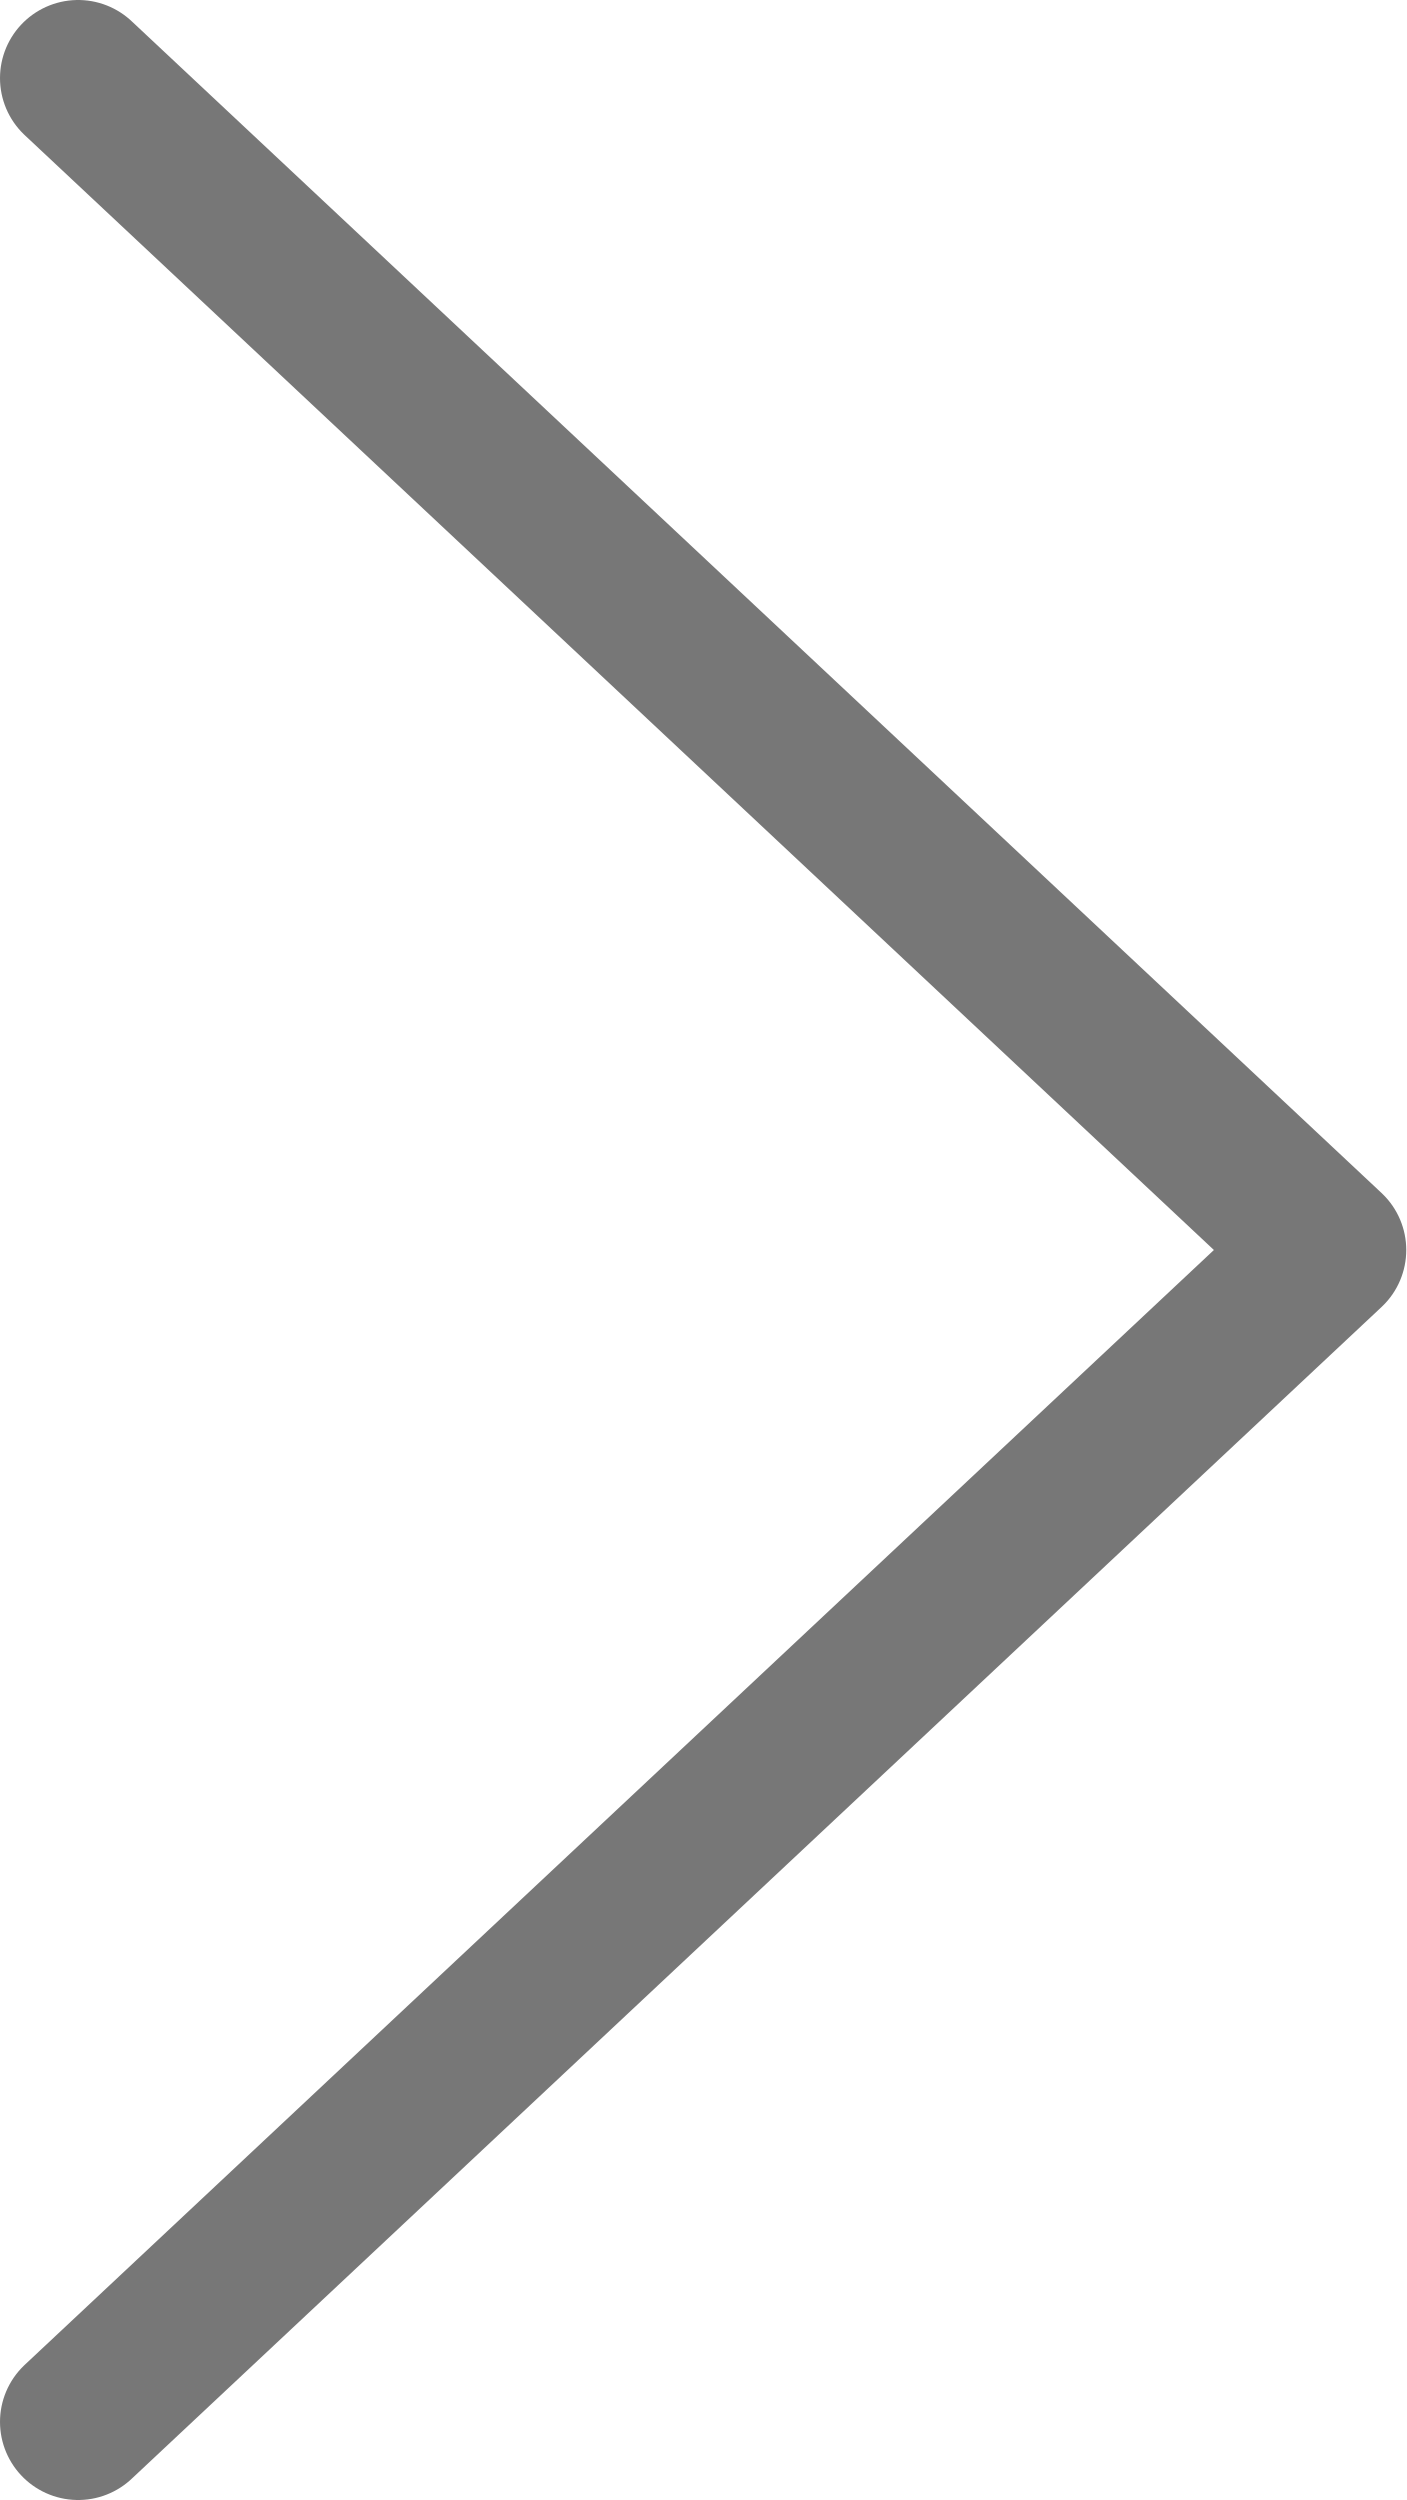
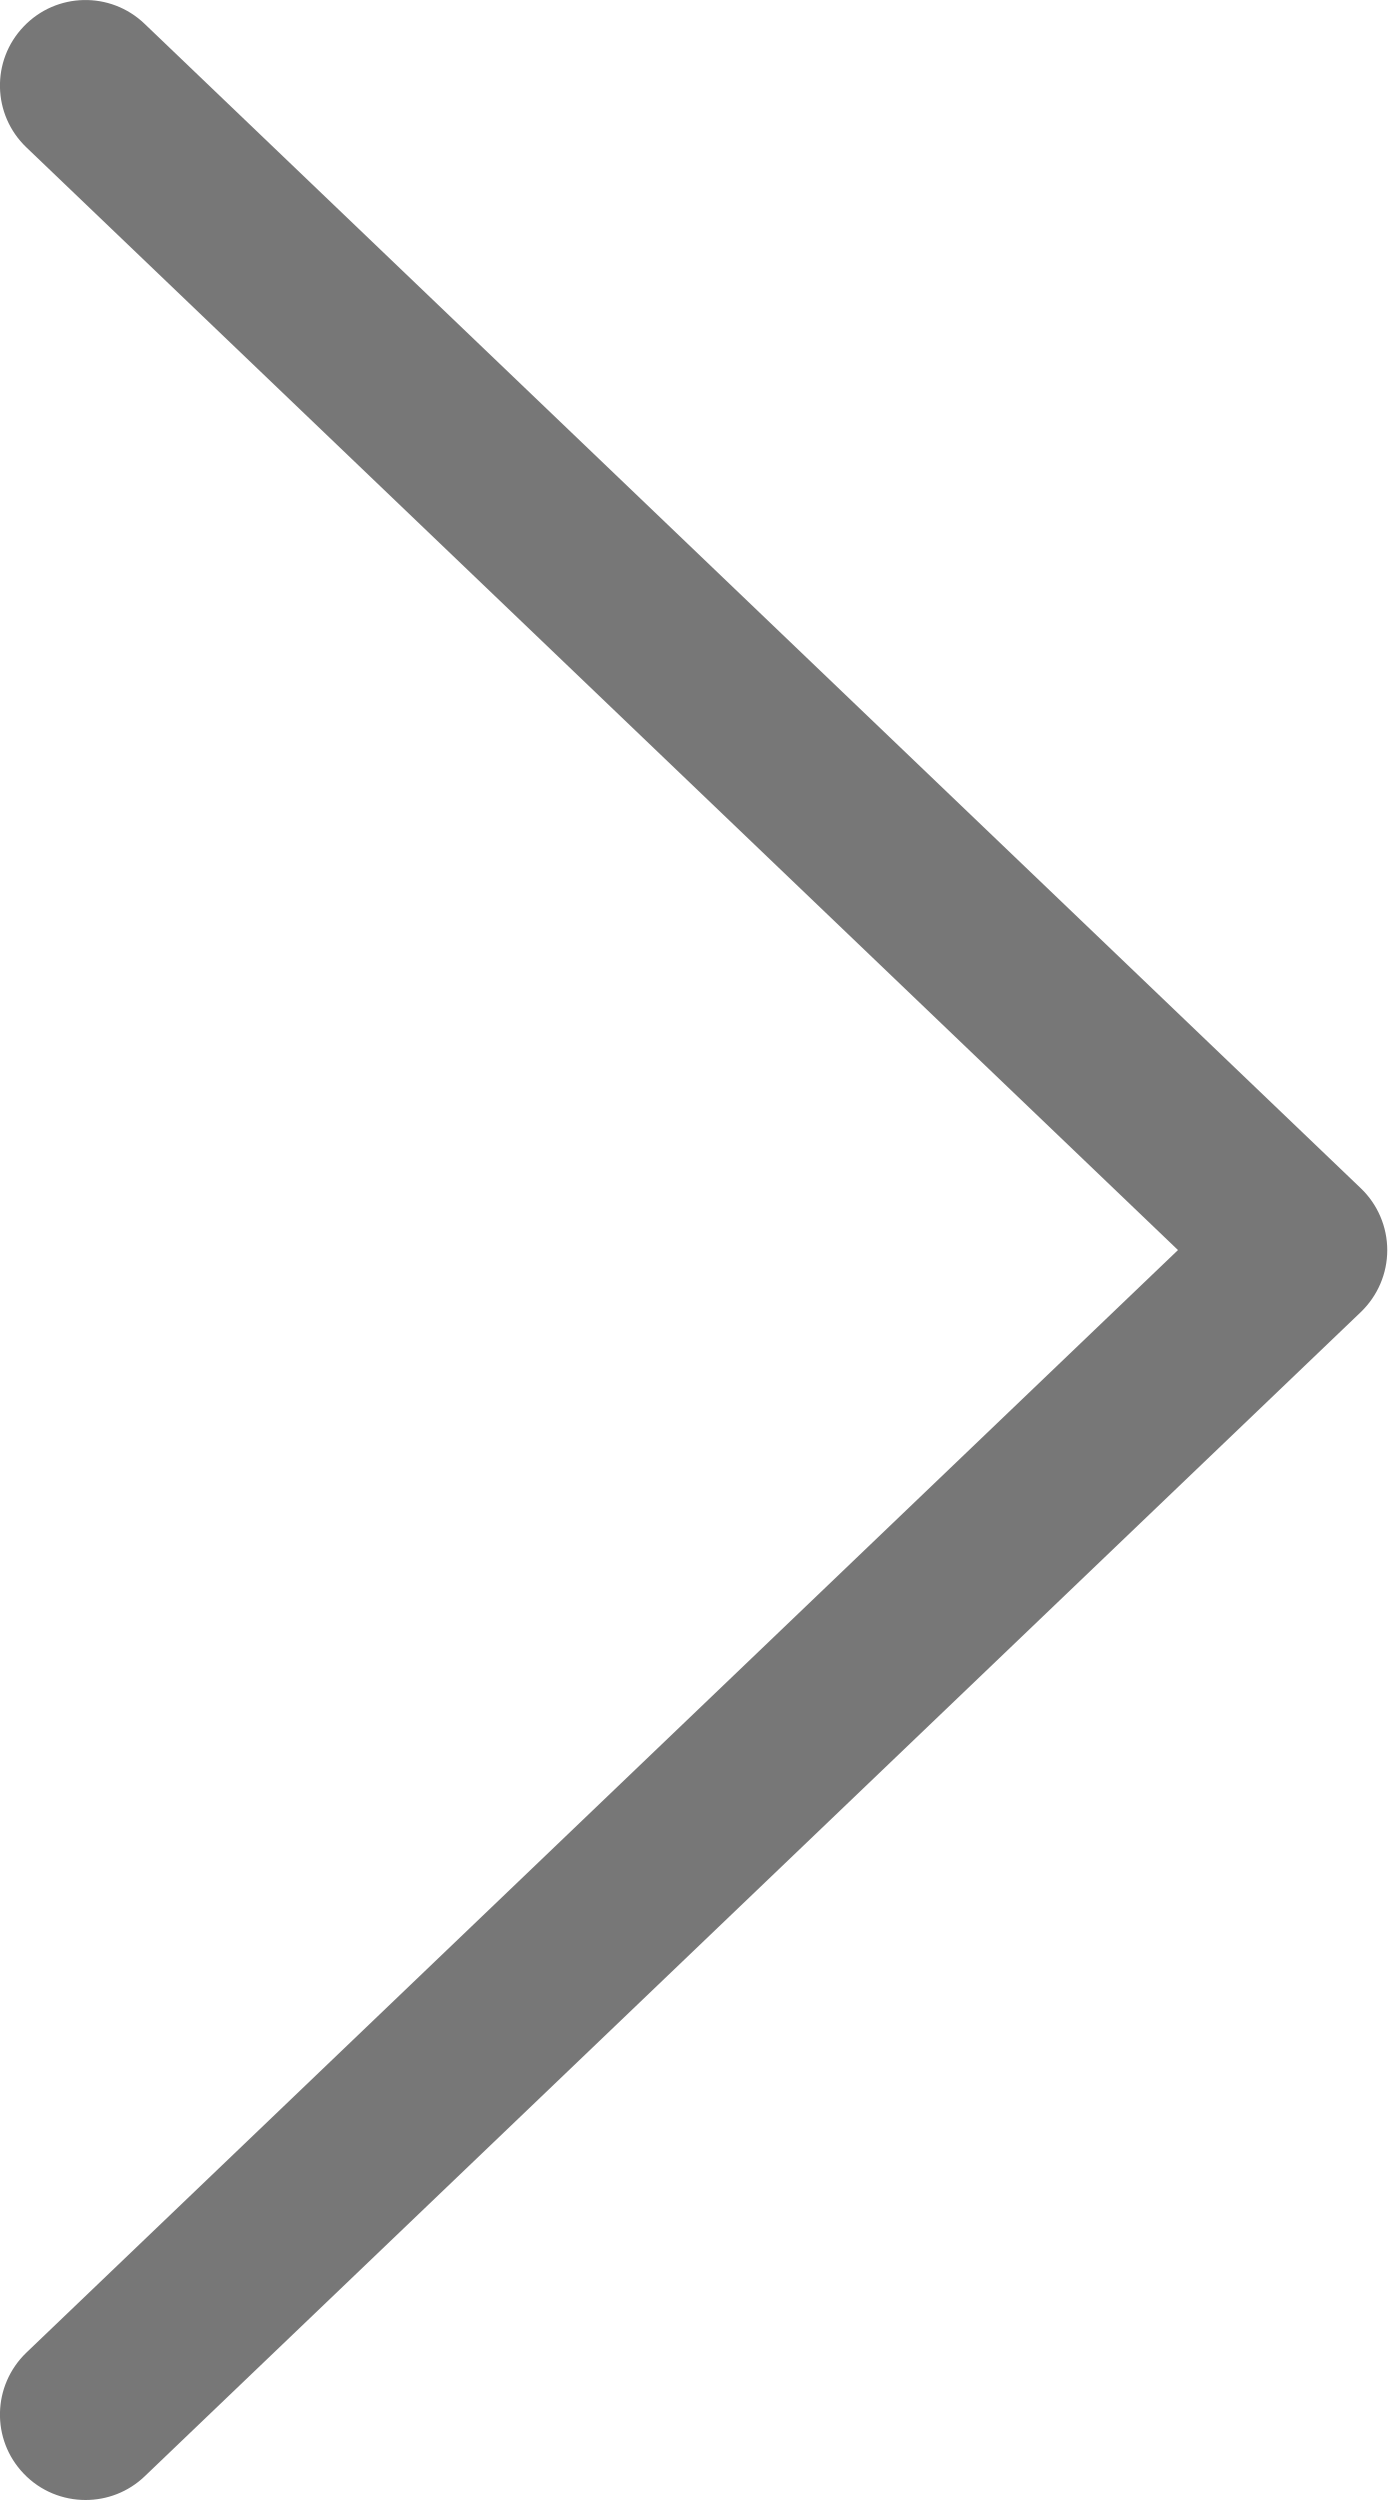
- <svg xmlns="http://www.w3.org/2000/svg" width="36" height="64" version="1.1" viewBox="0 0 36 64">
-   <path d="m2 2 l32 30 l-32 30" fill="none" stroke="#777" stroke-linejoin="round" stroke-linecap="round" stroke-width="4" />
+ <svg xmlns="http://www.w3.org/2000/svg" version="1.1" id="Ebene_1" x="0px" y="0px" width="12.165px" height="21.921px" viewBox="0 0 12.165 21.921" enable-background="new 0 0 12.165 21.921" xml:space="preserve">
+   <g>
+     <path fill="#777777" d="M0.75,21.921c-0.197,0-0.395-0.077-0.542-0.231c-0.287-0.299-0.276-0.773,0.023-1.061l10.098-9.668   L0.231,1.292c-0.299-0.286-0.31-0.761-0.023-1.06c0.286-0.3,0.761-0.31,1.06-0.023l10.665,10.211   c0.147,0.141,0.231,0.337,0.231,0.542s-0.084,0.4-0.231,0.542L1.269,21.713C1.124,21.852,0.937,21.921,0.75,21.921z" />
+   </g>
</svg>
